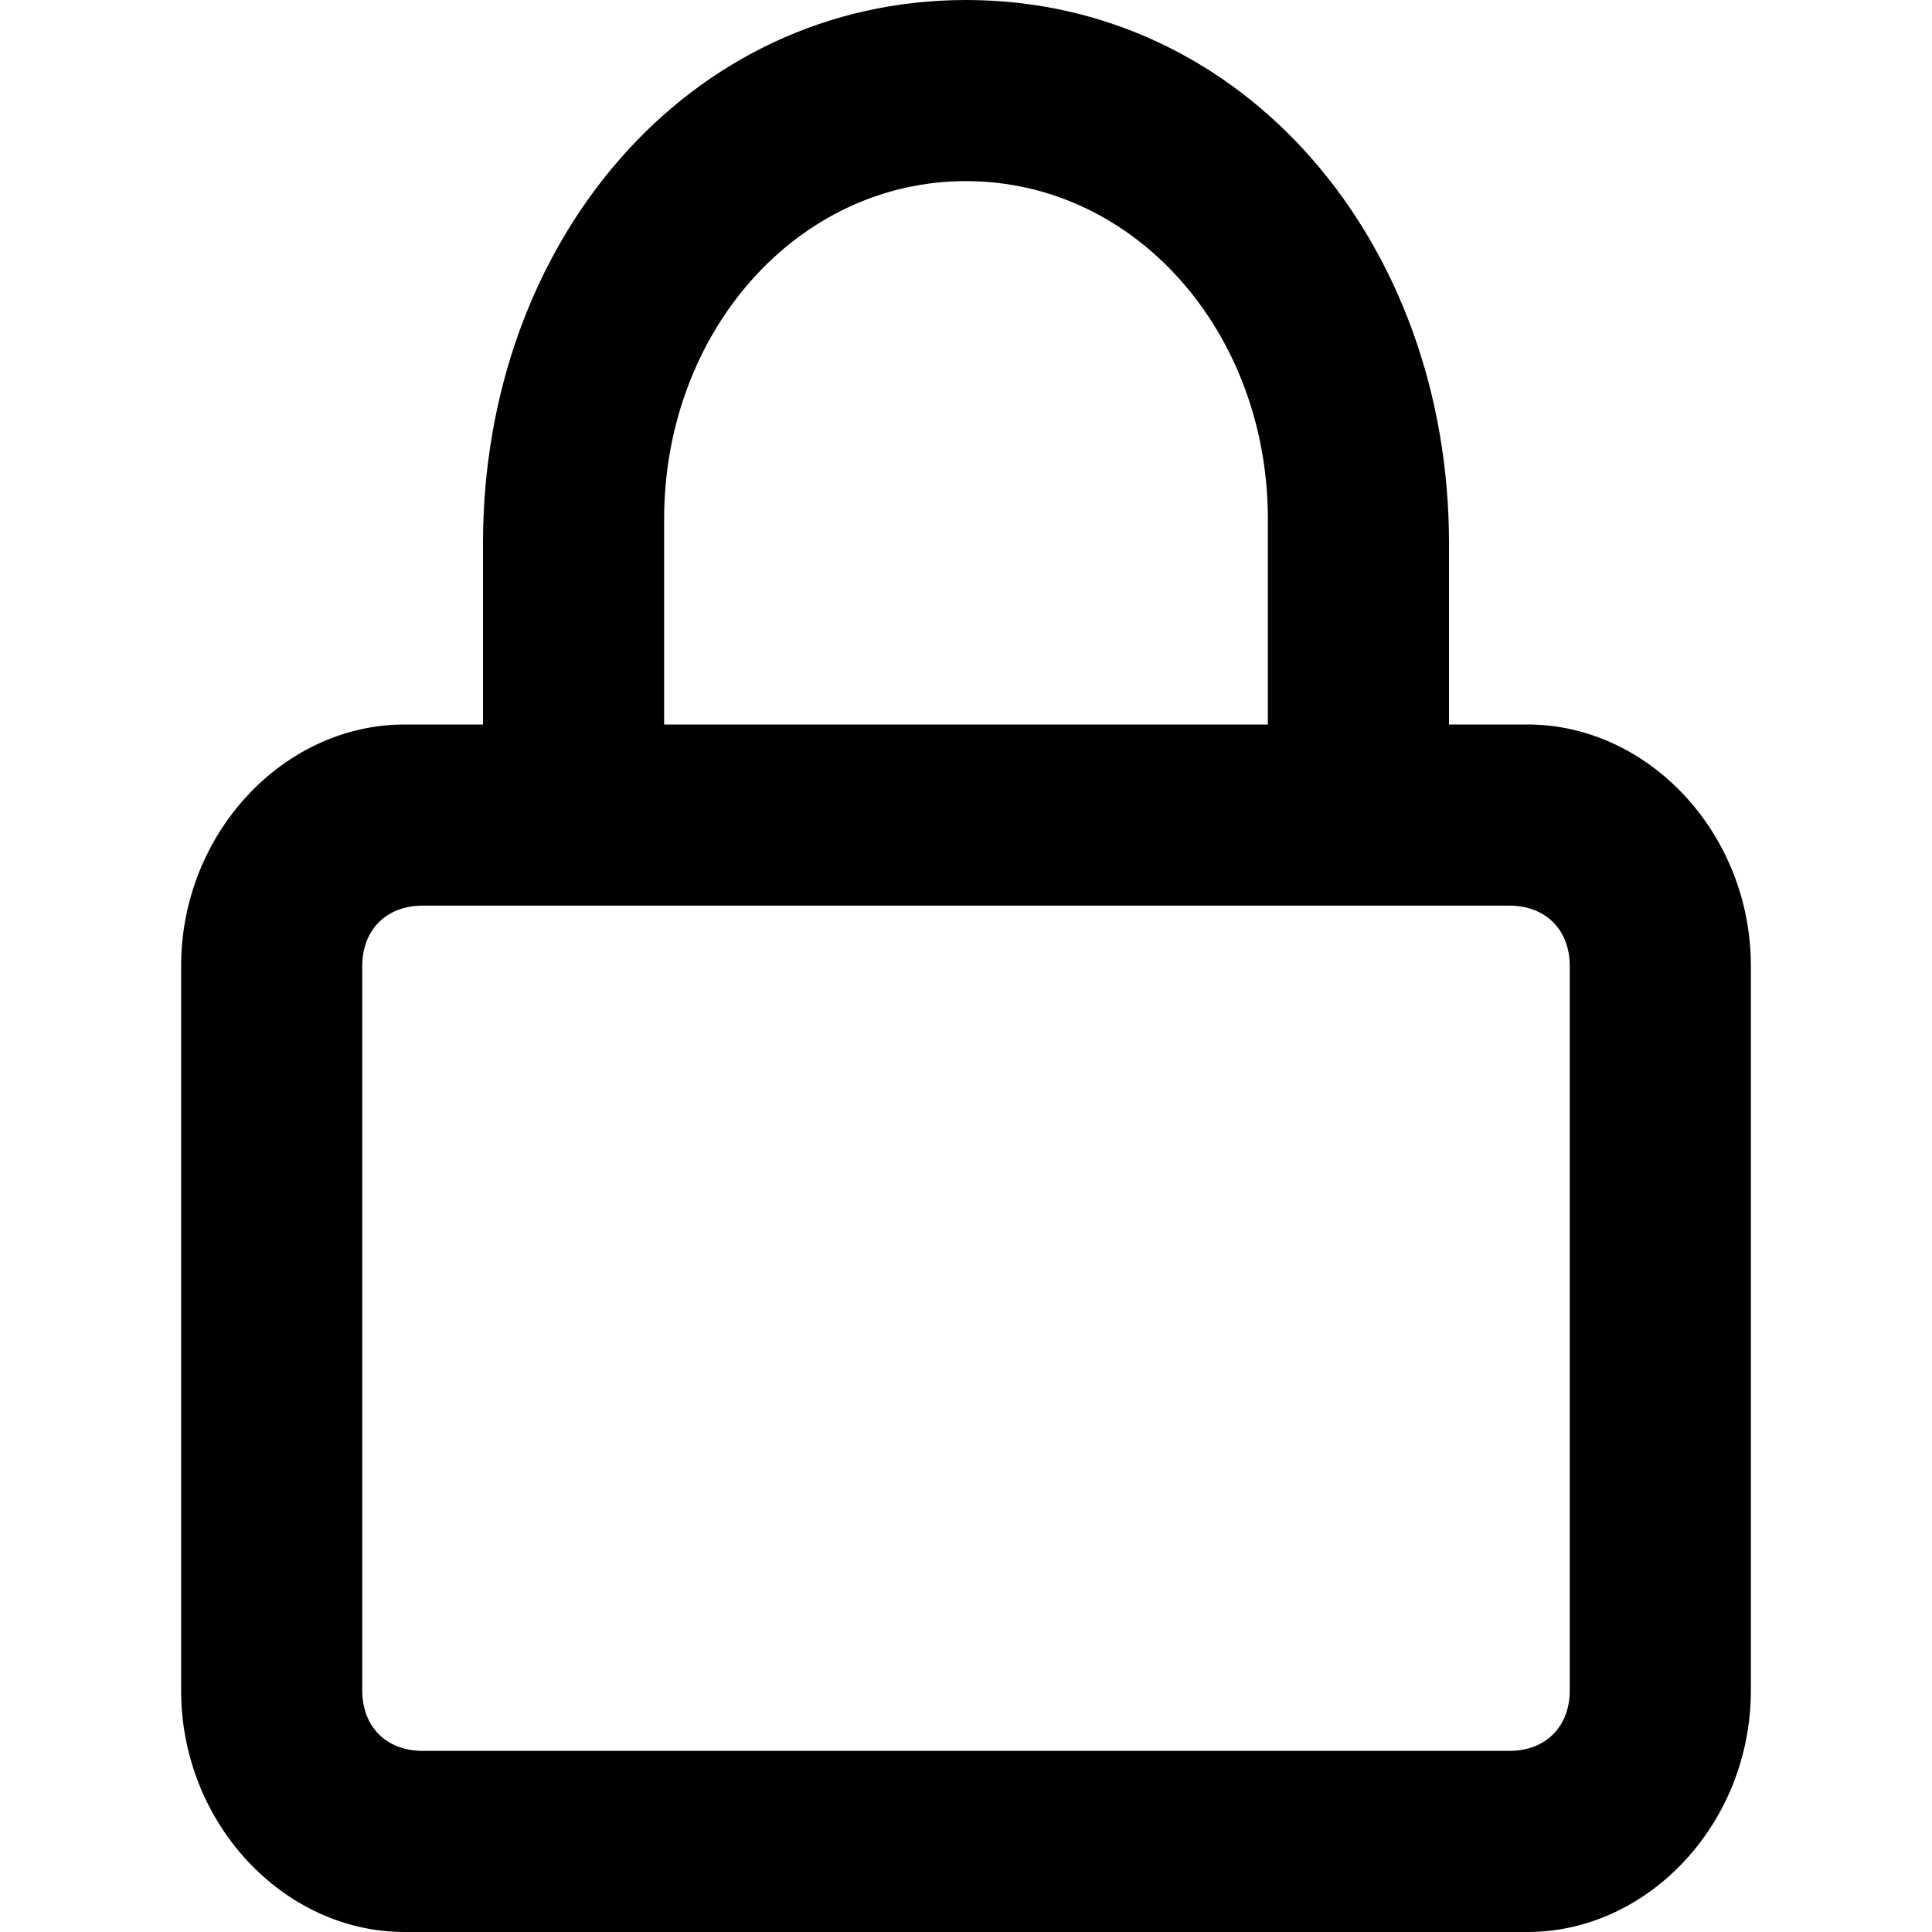
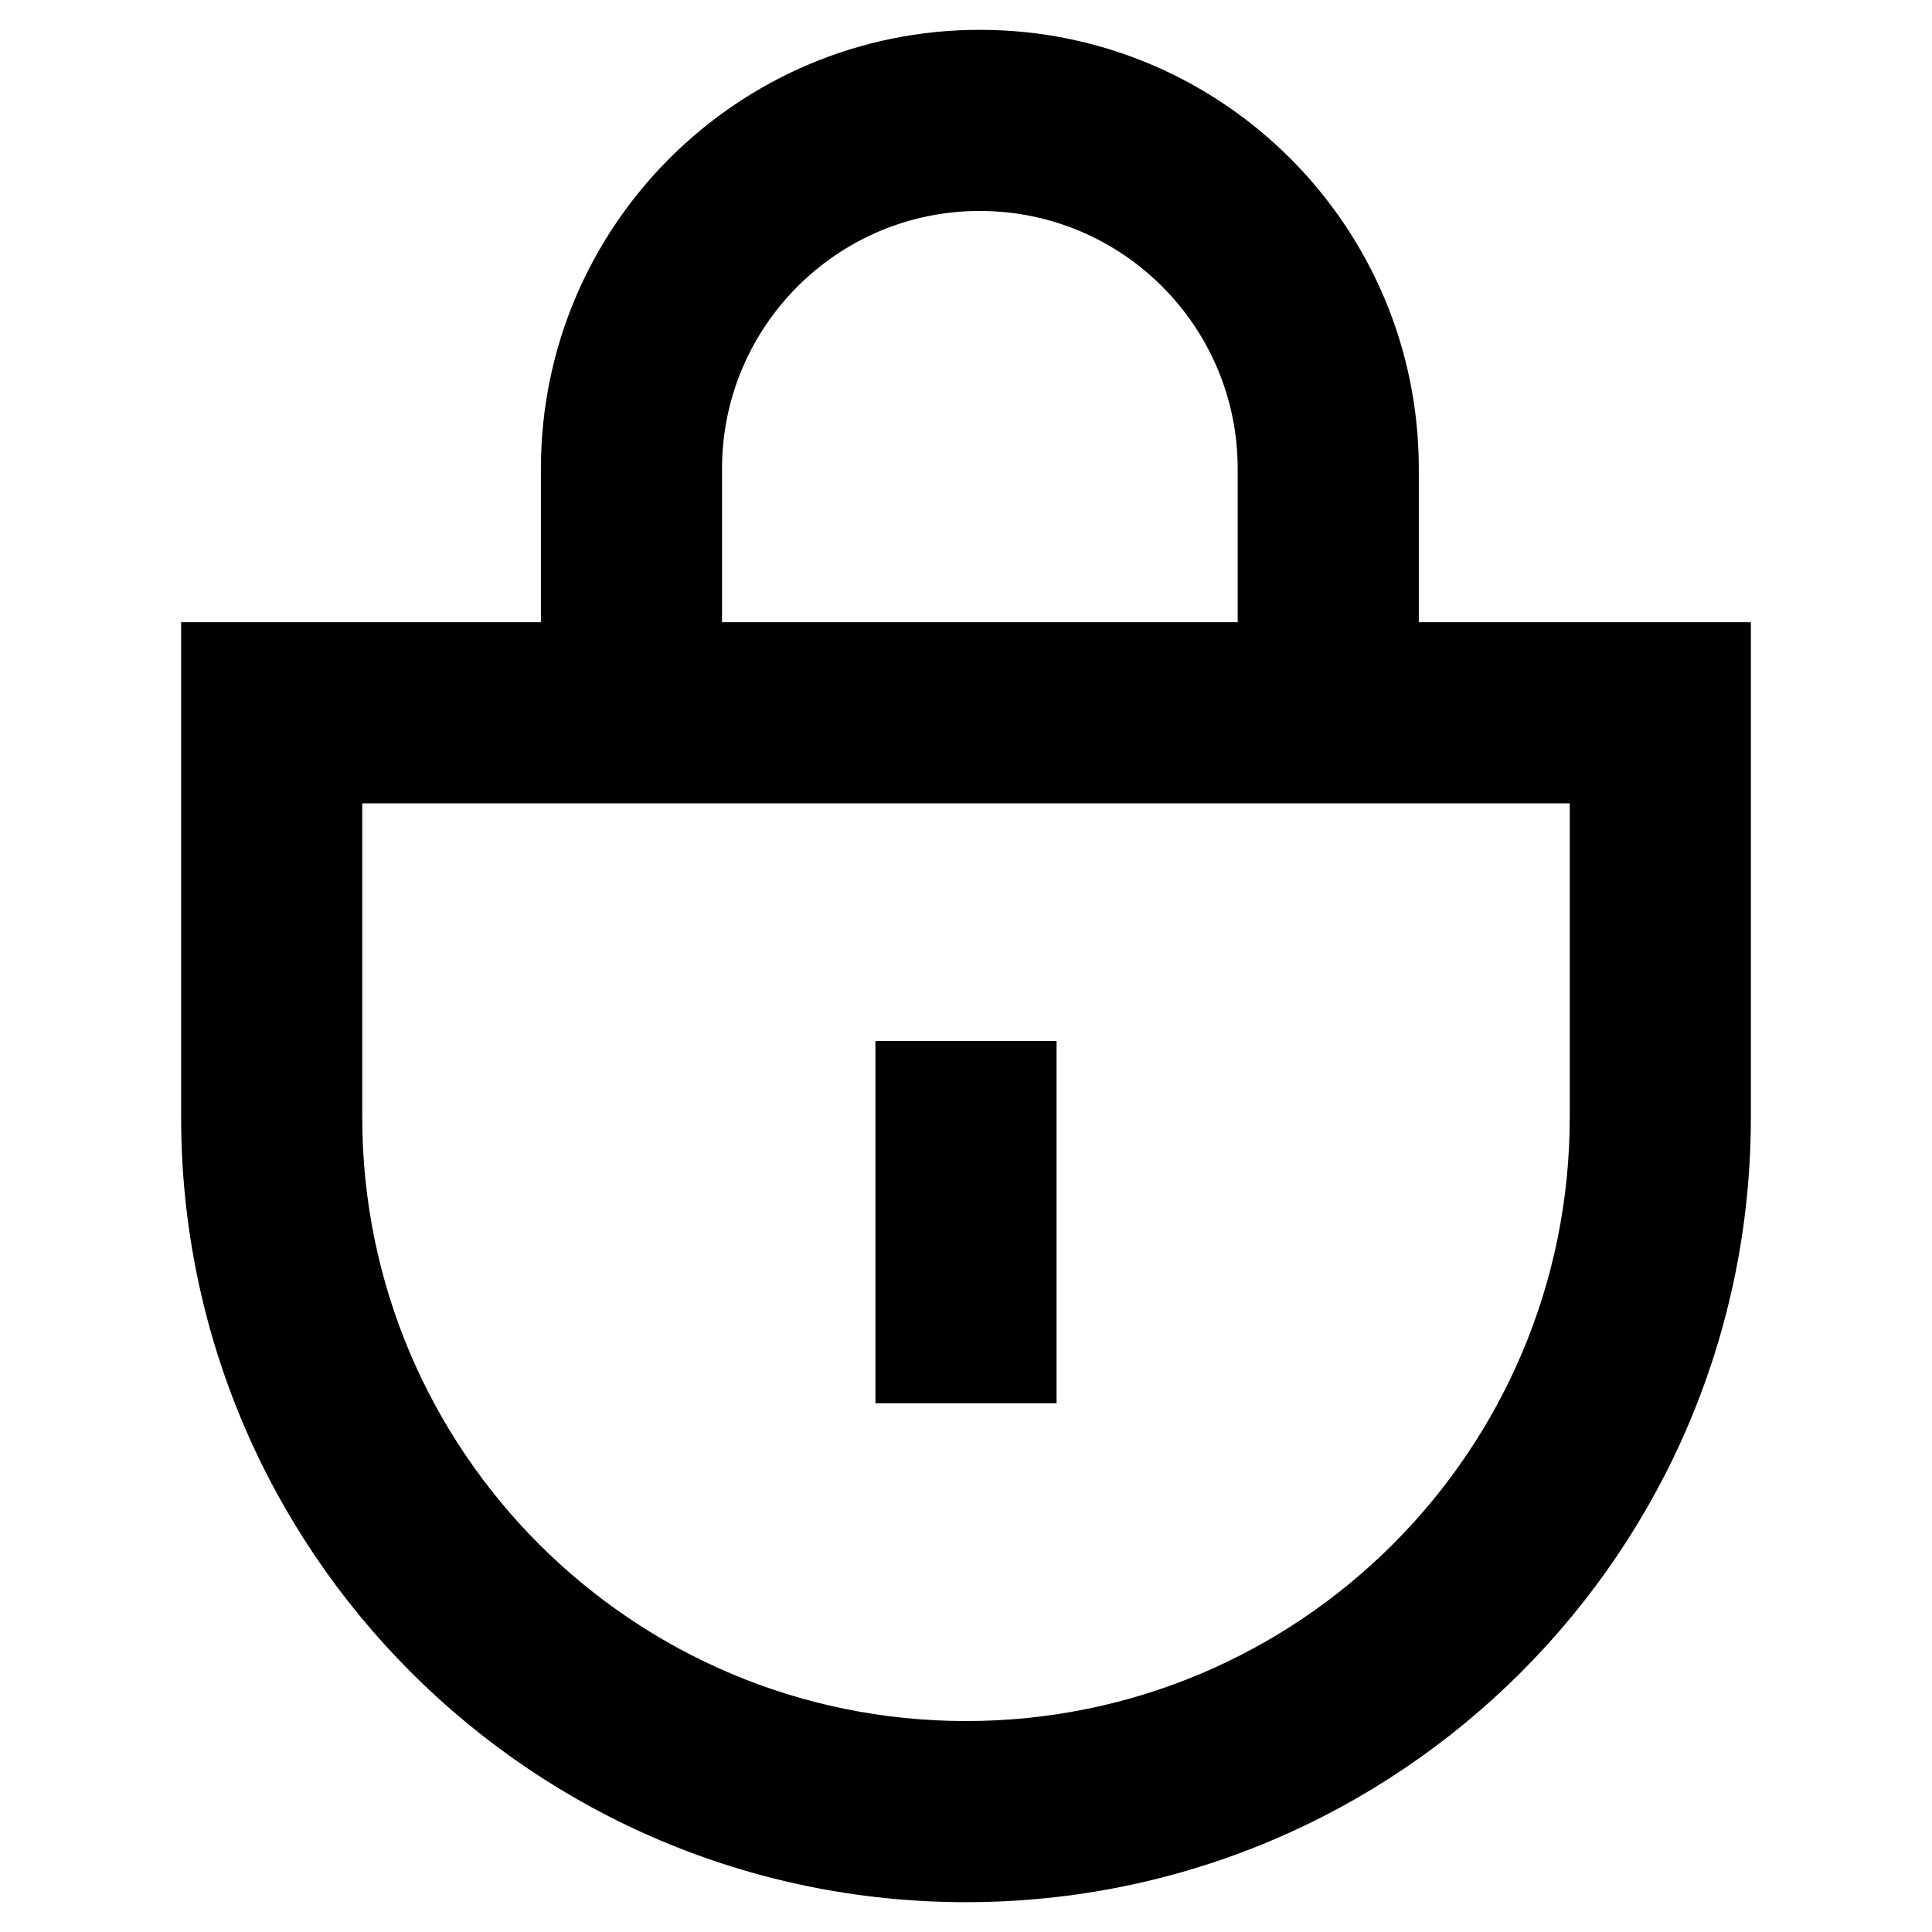
- <svg xmlns="http://www.w3.org/2000/svg" version="1.1" id="图层_1" x="0px" y="0px" viewBox="0 0 32 32" style="enable-background:new 0 0 32 32;" xml:space="preserve">
-   <path id="形状结合" class="st0" d="M16,0c4.6,0,8,4,8,9v3h1.3c2,0,3.7,1.8,3.7,4v12c0,2.2-1.7,4-3.7,4H6.7c-2,0-3.7-1.8-3.7-4 V16c0-2.2,1.7-4,3.7-4H8V9C8,4,11.4,0,16,0z M25,15H7c-0.6,0-1,0.4-1,1v12c0,0.6,0.4,1,1,1h18c0.6,0,1-0.4,1-1V16 C26,15.4,25.6,15,25,15z M16,3c-2.8,0-5,2.5-5,5.6V12h10V8.6C21,5.5,18.8,3,16,3z" fill="currentColor" />
+ <svg xmlns="http://www.w3.org/2000/svg" width="32" height="32" viewBox="0 0 32 32" fill="none">
+   <path d="M17.5 23.242H14.5V17.242H17.5V23.242Z" fill="black" />
+   <path fill-rule="evenodd" clip-rule="evenodd" d="M16.244 0.494C20.254 0.502 23.5 3.755 23.5 7.765V10.306H29V18.506C29 25.686 23.18 31.506 16 31.506C8.82 31.506 3 25.686 3 18.506V10.306H8.959V7.765C8.959 3.744 12.223 0.486 16.244 0.494ZM6 18.506C6 24.029 10.477 28.506 16 28.506C21.523 28.506 26 24.029 26 18.506V13.306H6V18.506ZM16.238 3.494C13.877 3.489 11.959 5.403 11.959 7.765V10.306H20.5V7.765C20.5 5.41 18.593 3.499 16.238 3.494Z" fill="black" />
</svg>
